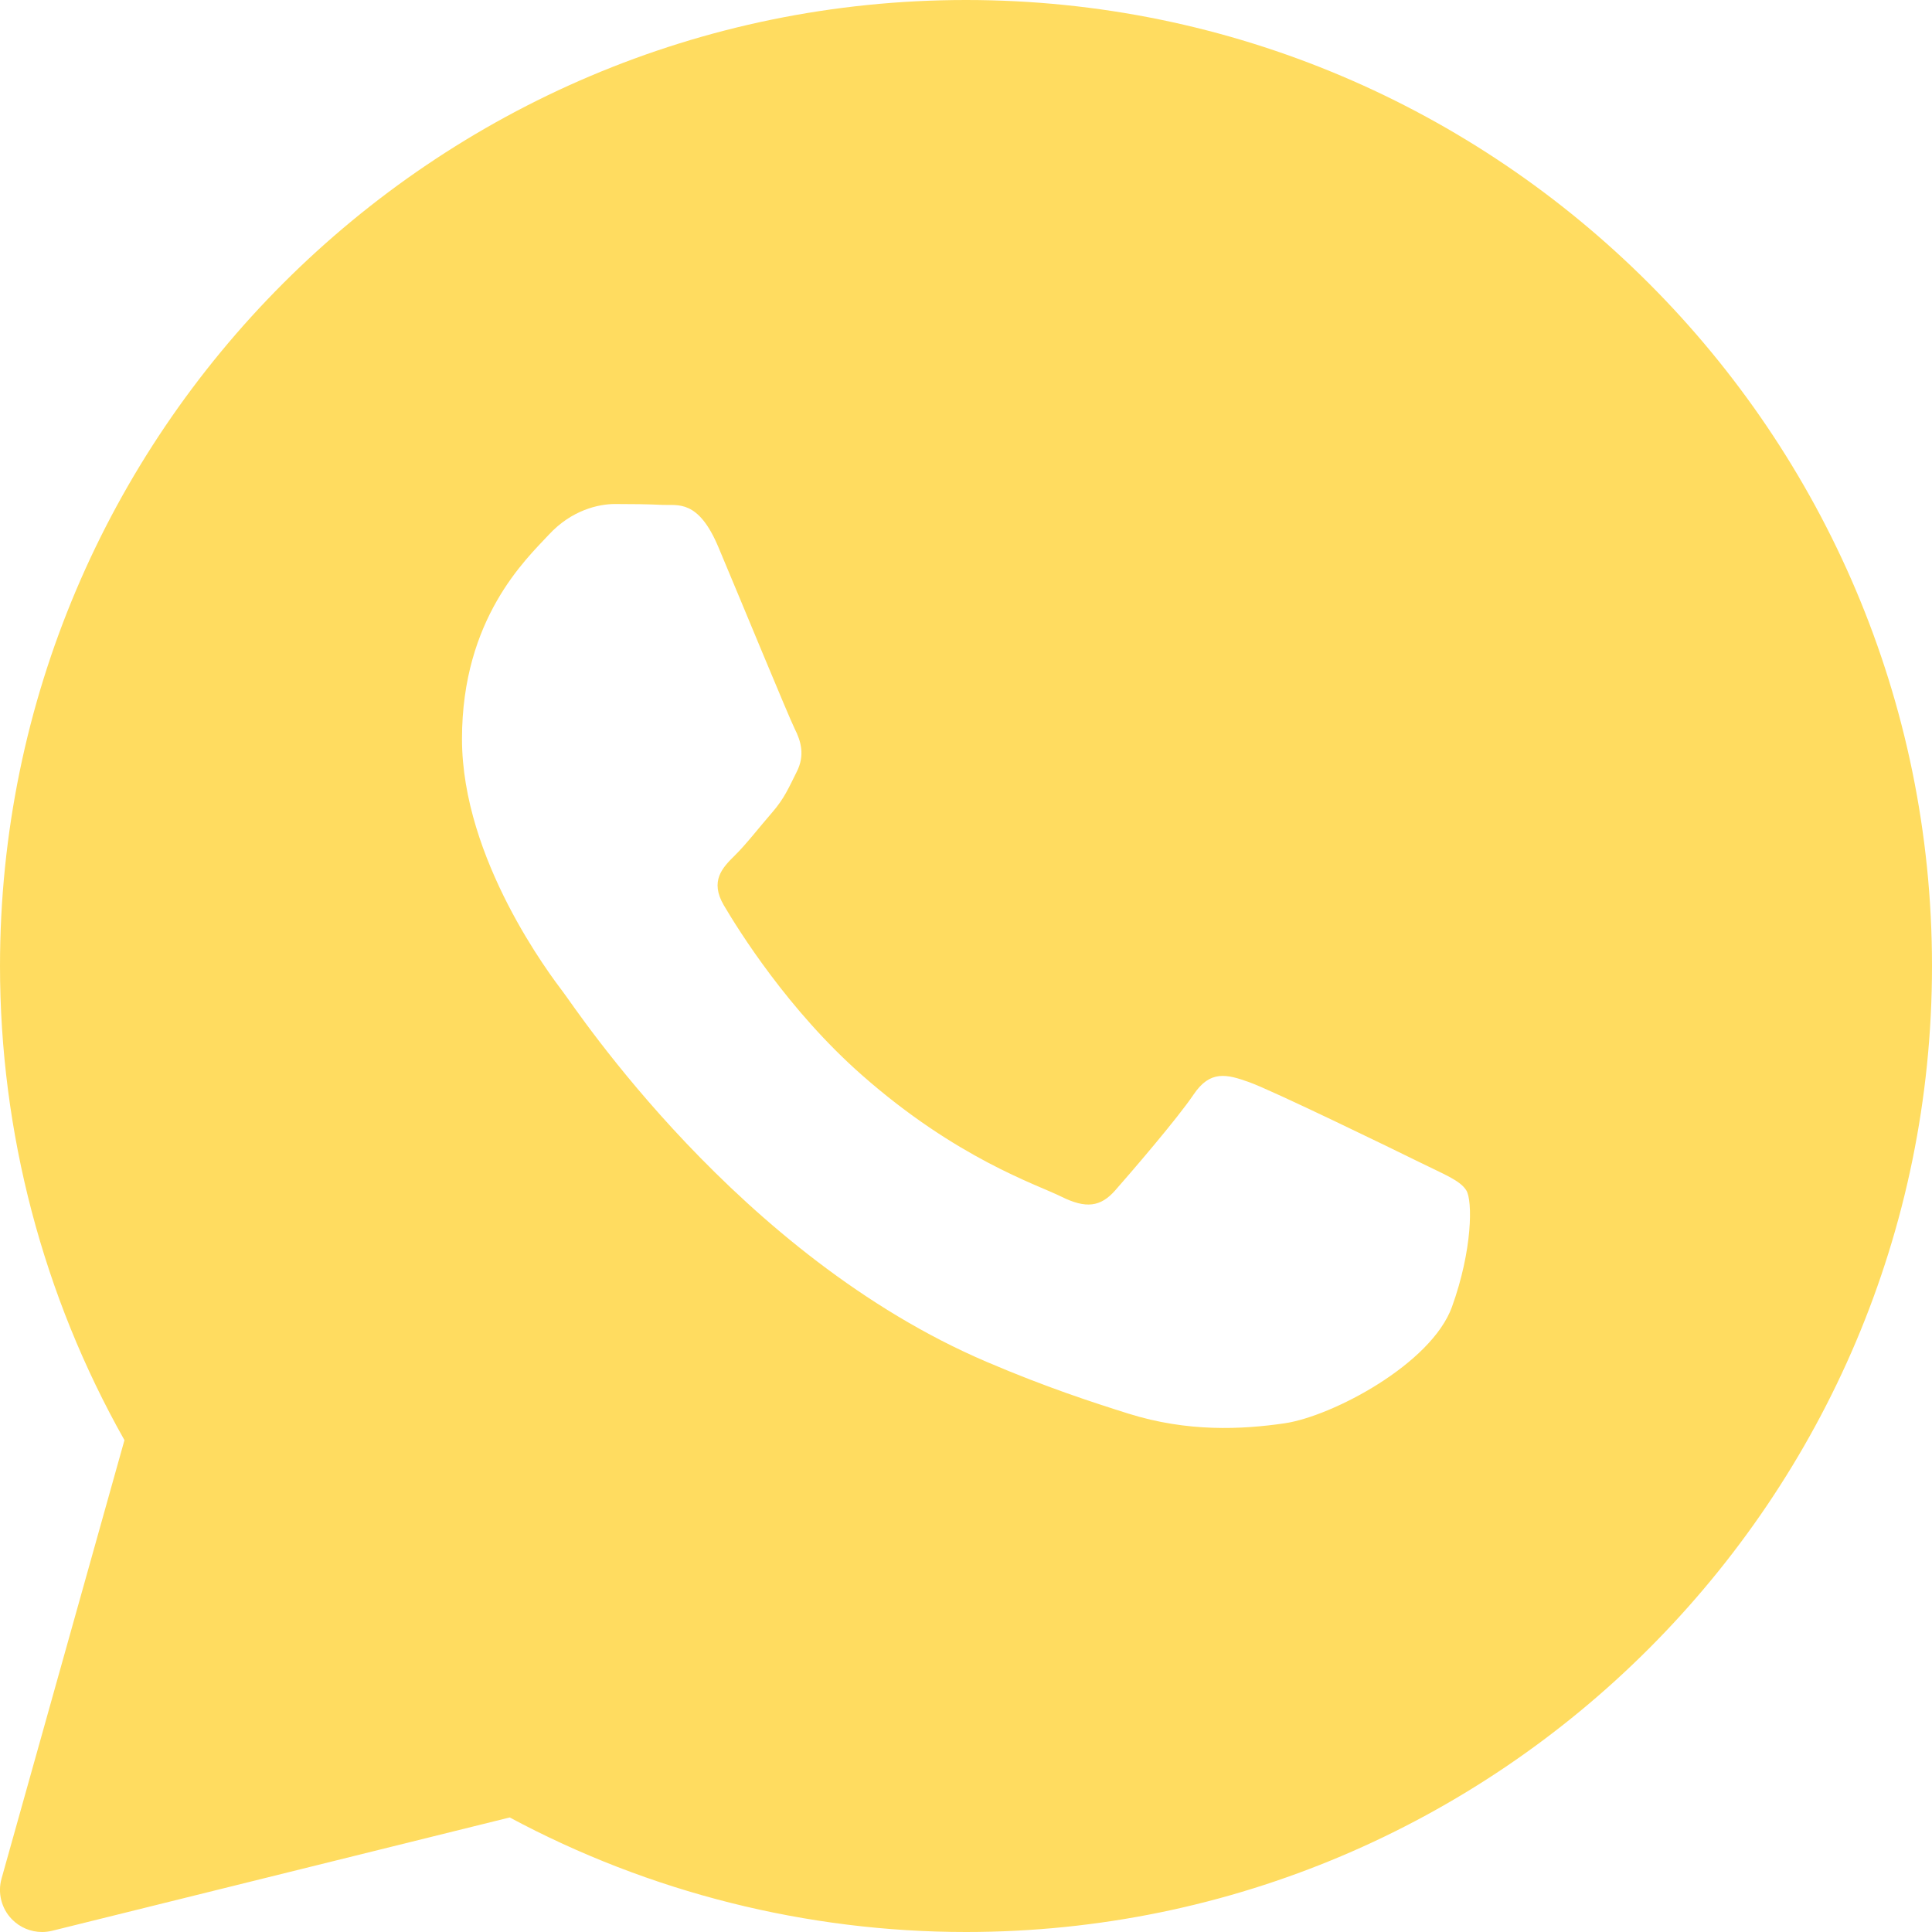
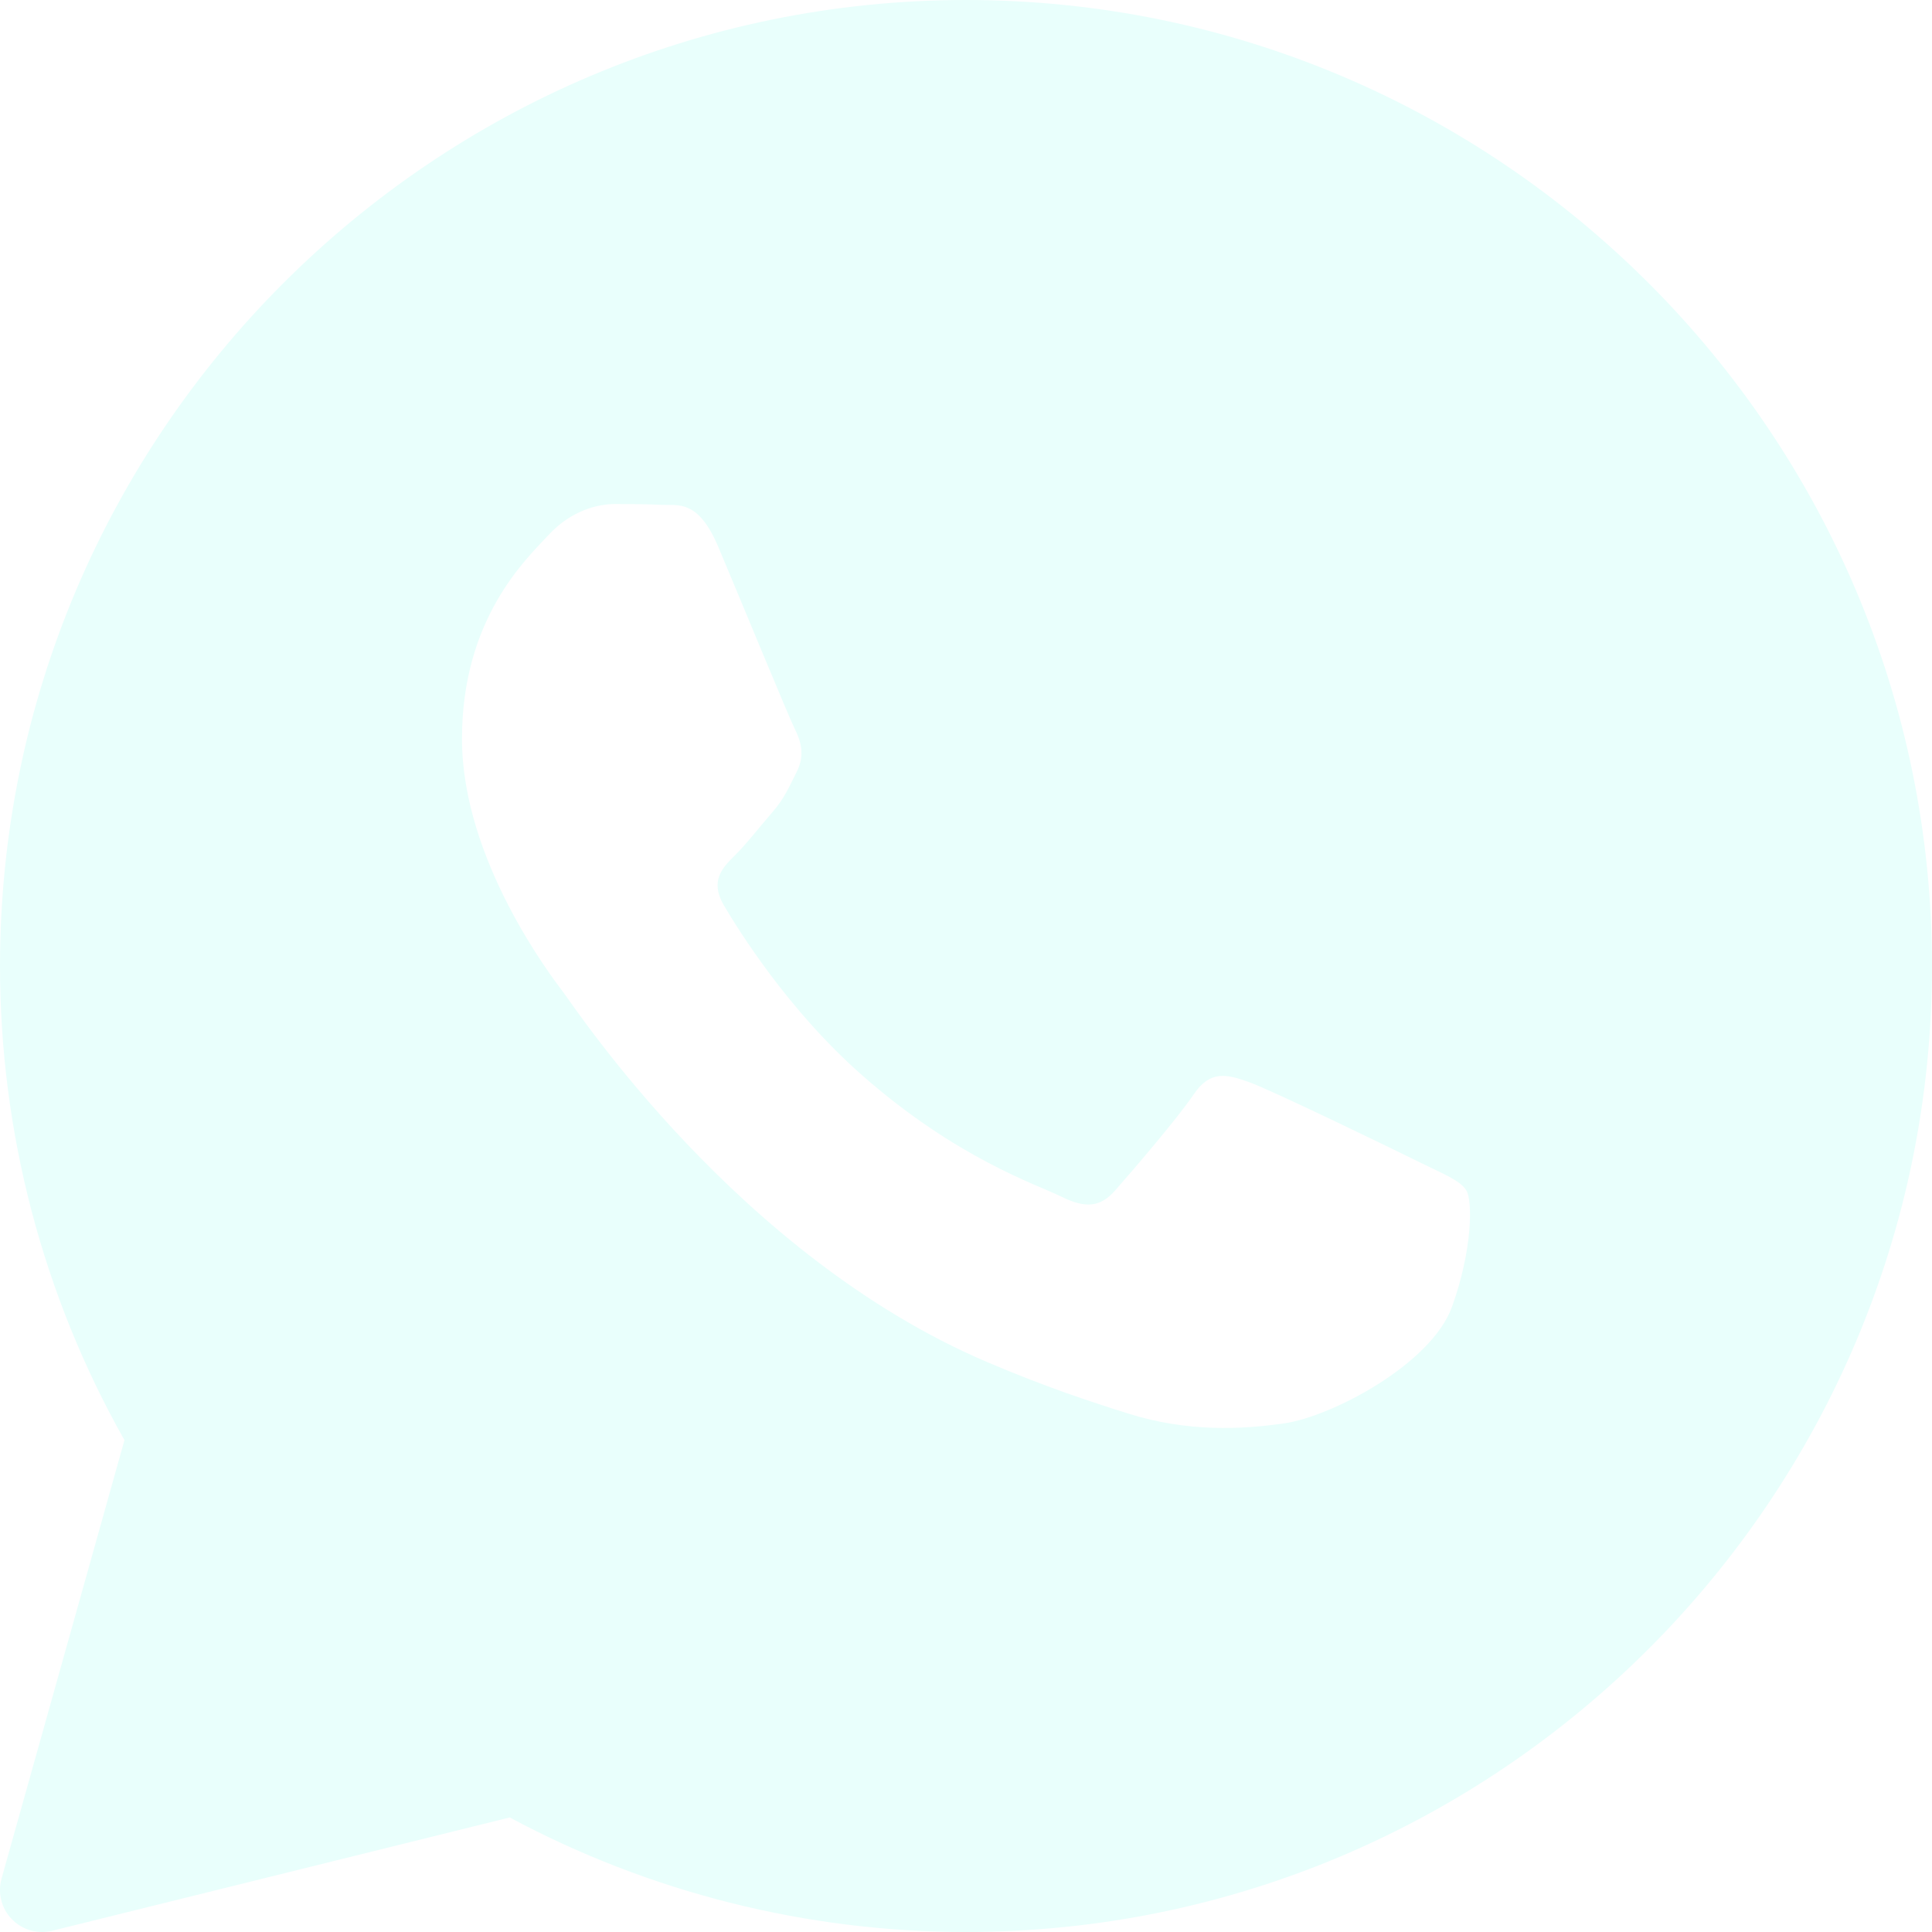
<svg xmlns="http://www.w3.org/2000/svg" width="24" height="24" viewBox="0 0 24 24" fill="none">
-   <path d="M12 0C5.383 0 7.74381e-05 5.383 7.74381e-05 12C7.74381e-05 14.066 0.534 16.098 1.546 17.89L0.019 23.337C-0.031 23.516 0.018 23.708 0.147 23.841C0.247 23.944 0.383 24 0.522 24C0.564 24 0.606 23.995 0.647 23.985L6.332 22.577C8.068 23.509 10.023 24 12 24C18.617 24 24 18.617 24 12C24 5.383 18.617 0 12 0ZM18.037 16.234C17.78 16.945 16.549 17.594 15.957 17.681C15.426 17.758 14.754 17.792 14.016 17.56C13.569 17.419 12.995 17.233 12.26 16.919C9.17 15.601 7.152 12.528 6.997 12.326C6.843 12.123 5.739 10.676 5.739 9.179C5.739 7.683 6.535 6.946 6.818 6.642C7.1 6.337 7.434 6.261 7.639 6.261C7.845 6.261 8.05 6.263 8.23 6.272C8.419 6.281 8.673 6.2 8.923 6.794C9.18 7.403 9.796 8.9 9.872 9.053C9.95 9.206 10.001 9.383 9.898 9.586C9.796 9.789 9.745 9.916 9.591 10.094C9.436 10.272 9.267 10.491 9.128 10.627C8.974 10.779 8.814 10.944 8.993 11.248C9.173 11.553 9.791 12.549 10.707 13.355C11.884 14.392 12.877 14.713 13.184 14.865C13.492 15.018 13.672 14.992 13.852 14.789C14.031 14.586 14.622 13.901 14.827 13.597C15.032 13.292 15.237 13.342 15.52 13.444C15.803 13.545 17.318 14.281 17.625 14.433C17.933 14.586 18.139 14.662 18.216 14.789C18.293 14.915 18.293 15.524 18.037 16.234Z" fill="#FFDC60" />
+   <path d="M12 0C5.383 0 7.74381e-05 5.383 7.74381e-05 12C7.74381e-05 14.066 0.534 16.098 1.546 17.89L0.019 23.337C-0.031 23.516 0.018 23.708 0.147 23.841C0.247 23.944 0.383 24 0.522 24C0.564 24 0.606 23.995 0.647 23.985L6.332 22.577C8.068 23.509 10.023 24 12 24C18.617 24 24 18.617 24 12C24 5.383 18.617 0 12 0ZM18.037 16.234C17.78 16.945 16.549 17.594 15.957 17.681C15.426 17.758 14.754 17.792 14.016 17.56C13.569 17.419 12.995 17.233 12.26 16.919C9.17 15.601 7.152 12.528 6.997 12.326C6.843 12.123 5.739 10.676 5.739 9.179C5.739 7.683 6.535 6.946 6.818 6.642C7.1 6.337 7.434 6.261 7.639 6.261C7.845 6.261 8.05 6.263 8.23 6.272C8.419 6.281 8.673 6.2 8.923 6.794C9.18 7.403 9.796 8.9 9.872 9.053C9.95 9.206 10.001 9.383 9.898 9.586C9.796 9.789 9.745 9.916 9.591 10.094C9.436 10.272 9.267 10.491 9.128 10.627C8.974 10.779 8.814 10.944 8.993 11.248C9.173 11.553 9.791 12.549 10.707 13.355C11.884 14.392 12.877 14.713 13.184 14.865C13.492 15.018 13.672 14.992 13.852 14.789C14.031 14.586 14.622 13.901 14.827 13.597C15.032 13.292 15.237 13.342 15.52 13.444C15.803 13.545 17.318 14.281 17.625 14.433C17.933 14.586 18.139 14.662 18.216 14.789C18.293 14.915 18.293 15.524 18.037 16.234Z" fill="#E9FFFC" />
</svg>
